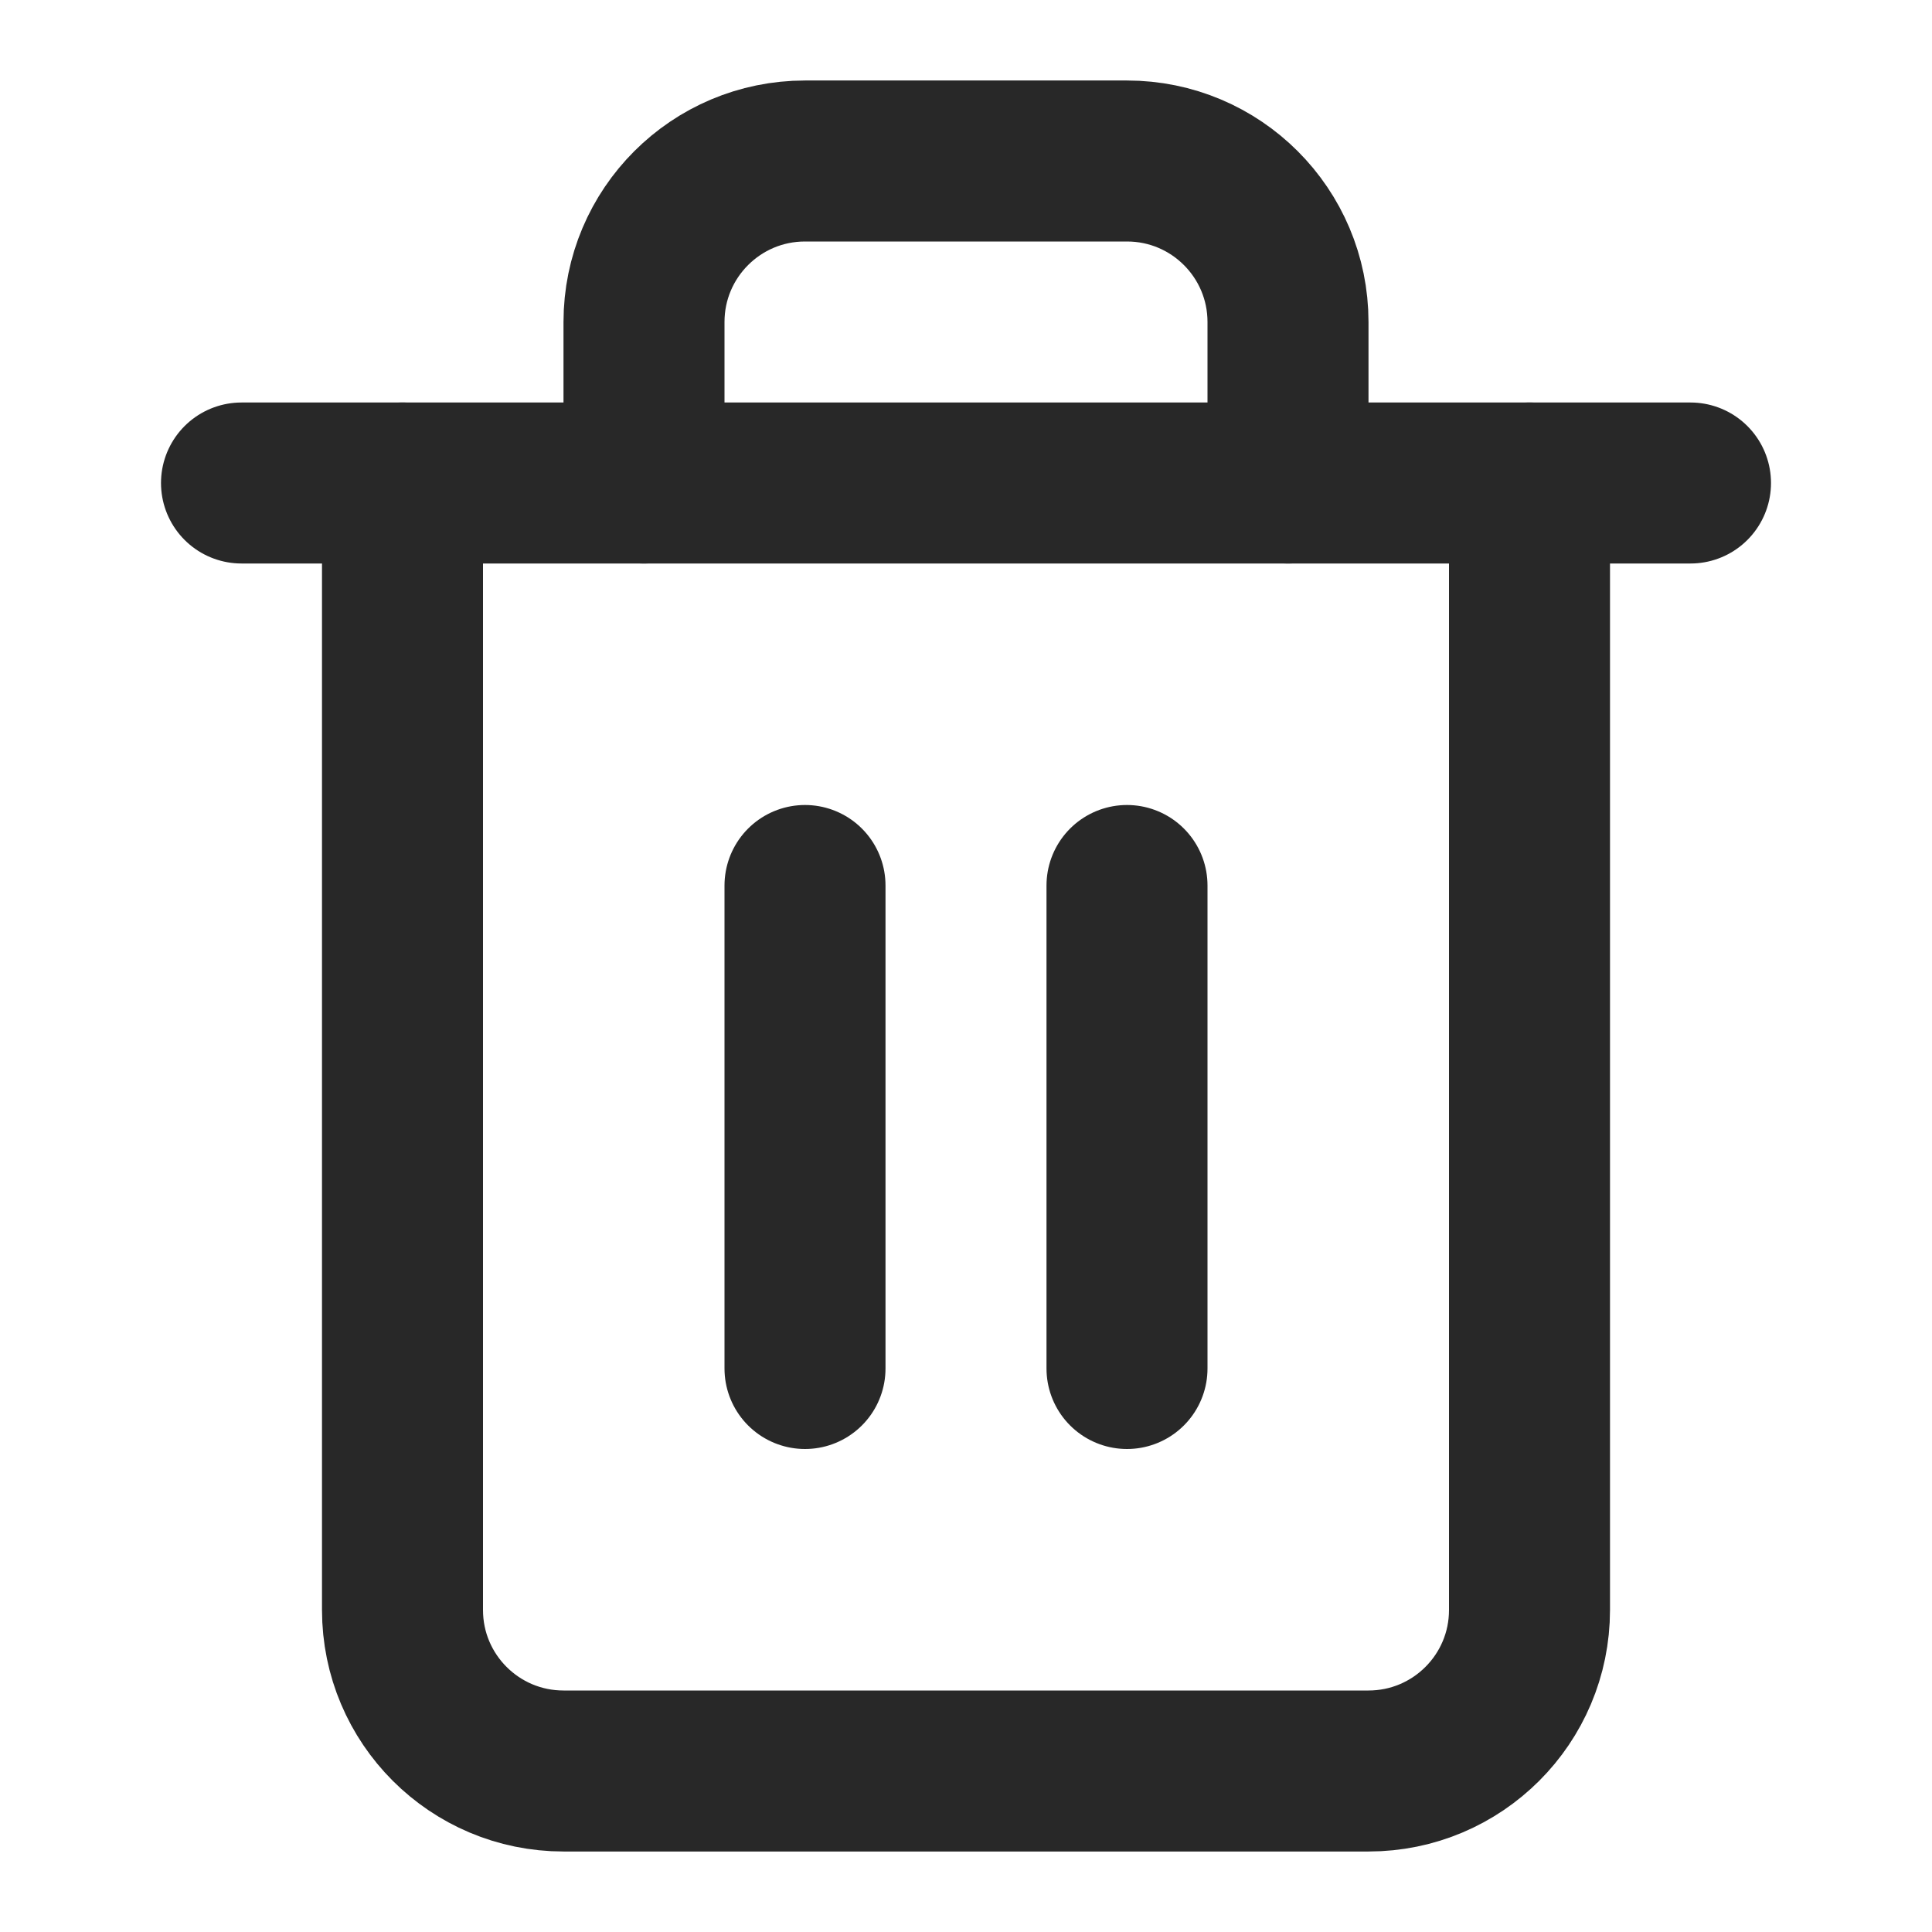
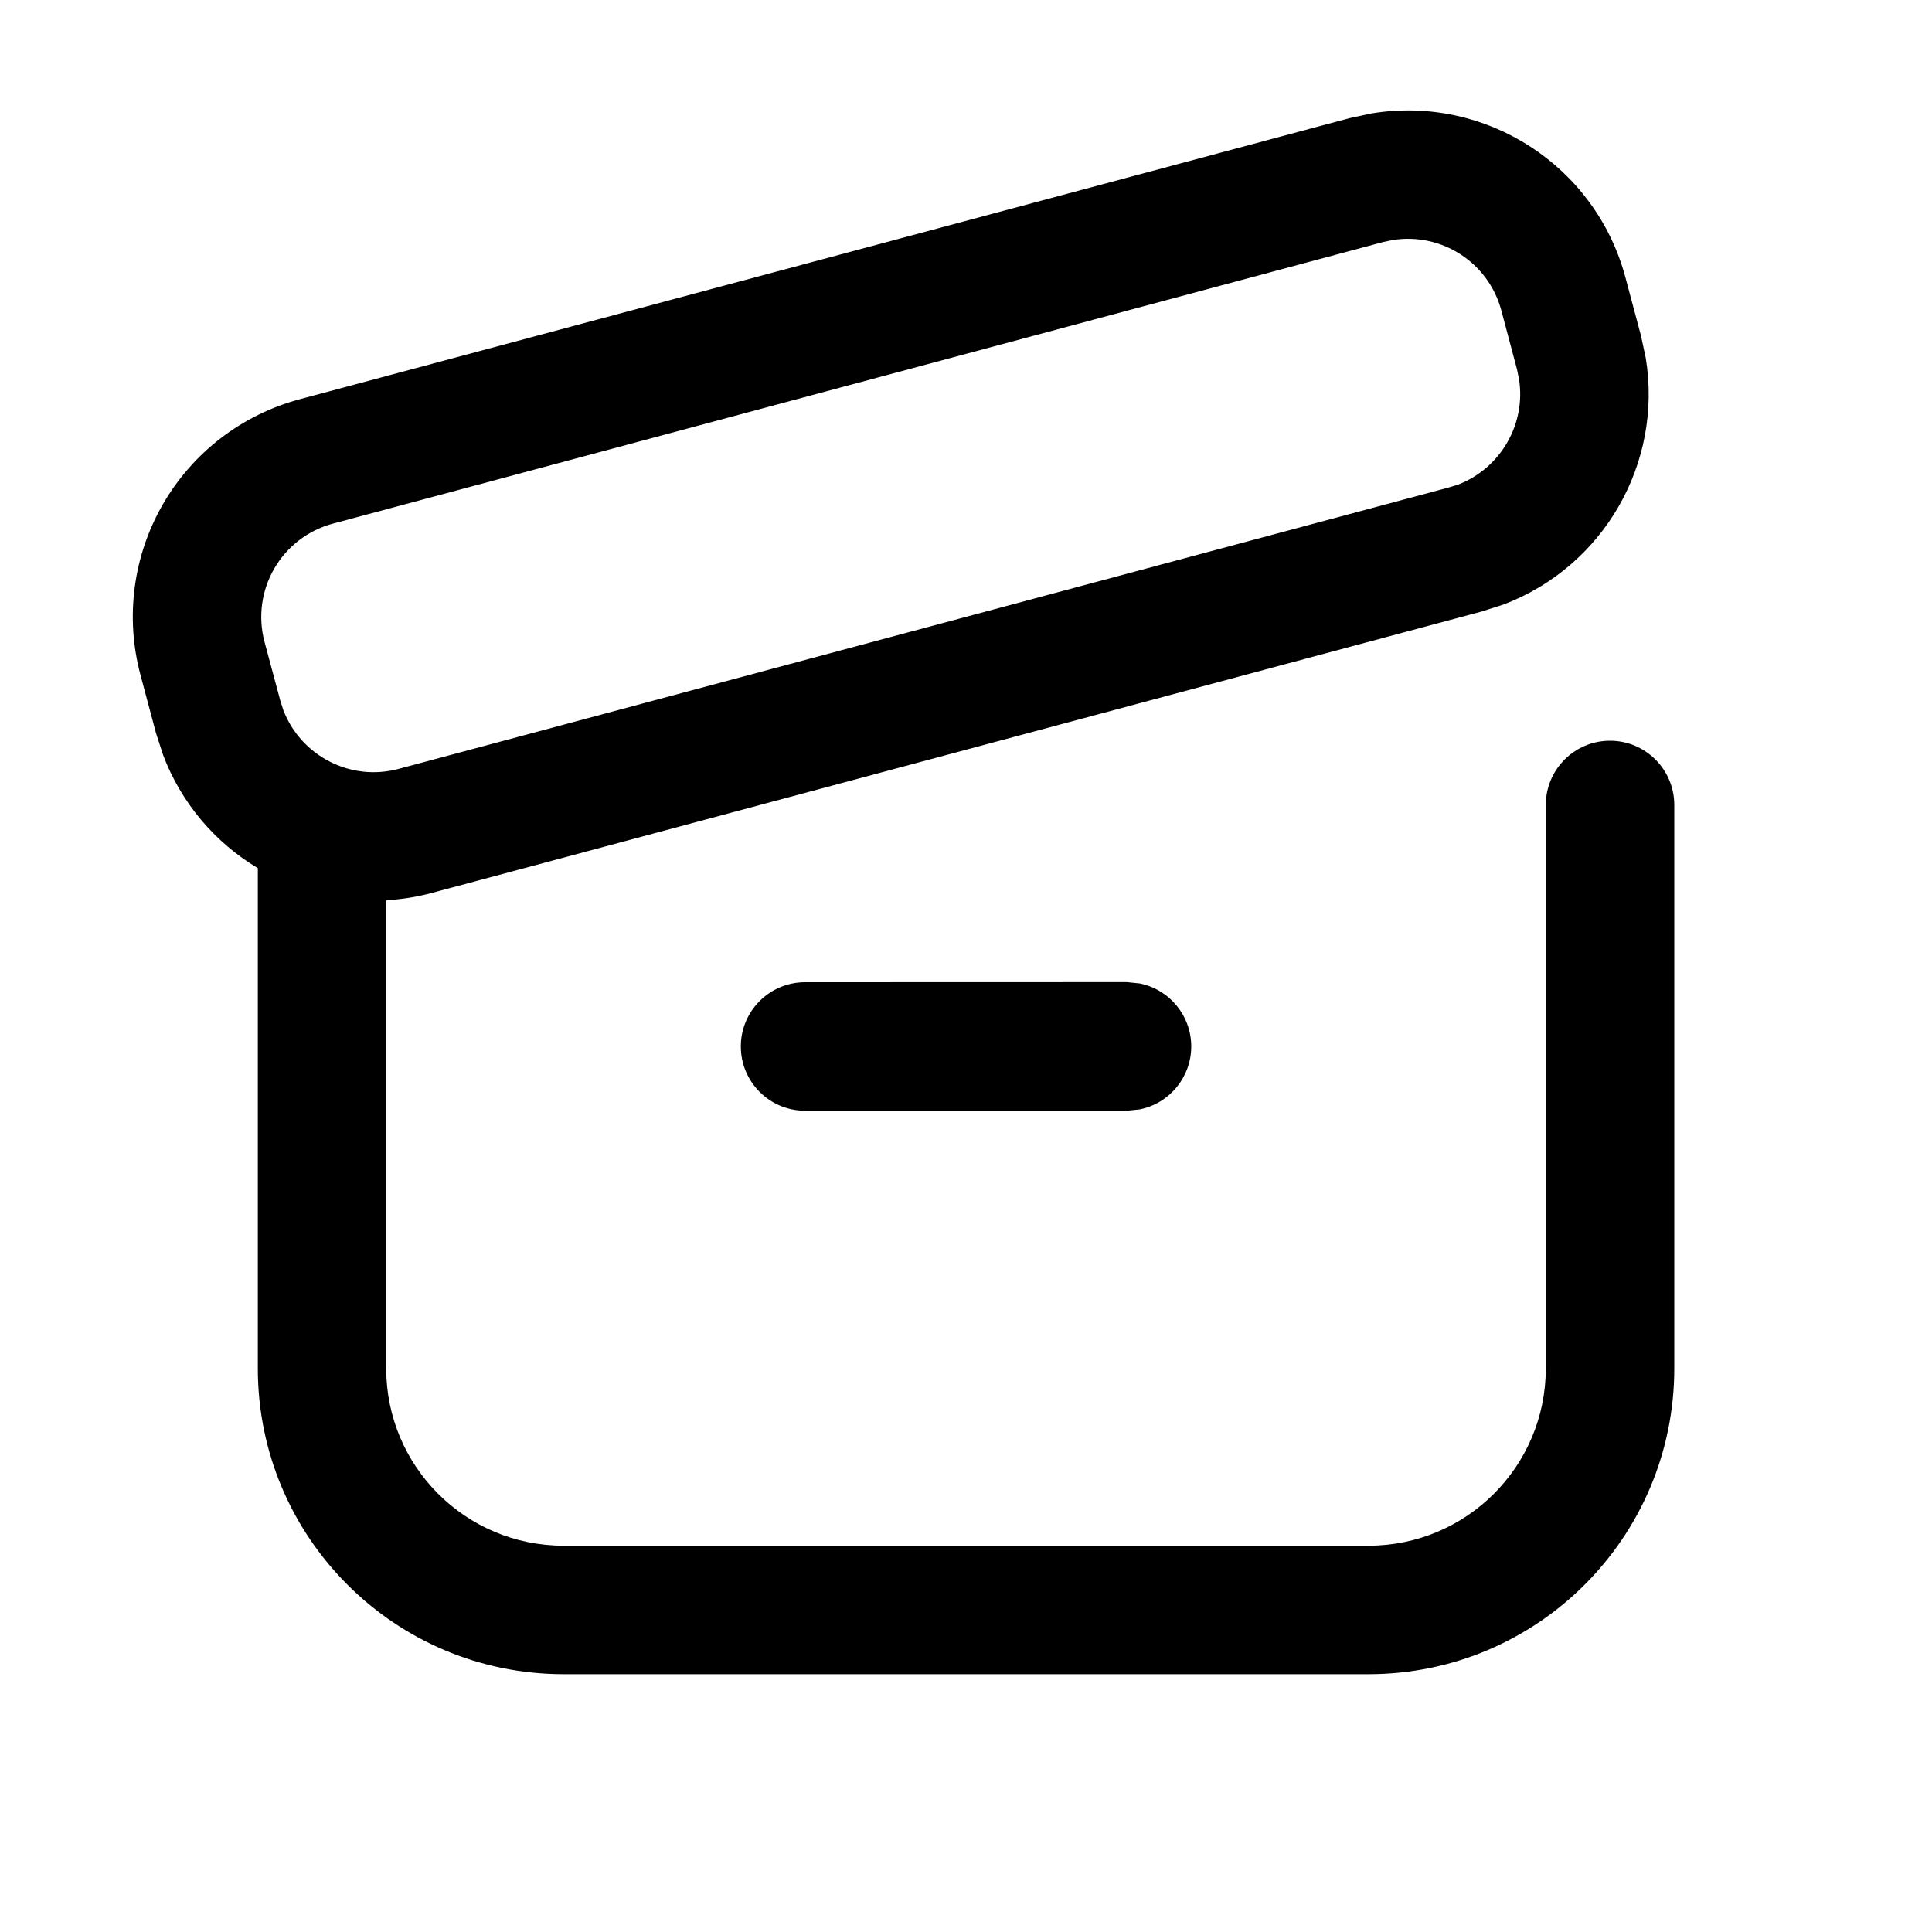
- <svg xmlns="http://www.w3.org/2000/svg" width="24" height="24" viewBox="0 0 24 24" fill="none" stroke="#282828" stroke-width="2" stroke-linecap="round" stroke-linejoin="round" class="lucide lucide-trash2-icon lucide-trash-2">
-   <path d="M10 11v6" />
-   <path d="M14 11v6" />
-   <path d="M19 6v14a2 2 0 0 1-2 2H7a2 2 0 0 1-2-2V6" />
-   <path d="M3 6h18" />
-   <path d="M8 6V4a2 2 0 0 1 2-2h4a2 2 0 0 1 2 2v2" />
+ <svg xmlns="http://www.w3.org/2000/svg" viewBox="0 0 20 20" fill="currentColor">
+   <path d="M2.669 14.167v-5.18A2.32 2.32 0 0 1 1.69 7.82l-.074-.227-.161-.603a2.33 2.33 0 0 1 1.648-2.857l10.867-2.91.234-.05a2.33 2.33 0 0 1 2.622 1.698l.161.603.05.233a2.33 2.33 0 0 1-1.47 2.55l-.228.073L4.473 9.243a2.3 2.3 0 0 1-.475.076v4.847c0 1.014.822 1.835 1.836 1.835h8.333a1.835 1.835 0 0 0 1.835-1.835V8.333a.665.665 0 1 1 1.33 0v5.833a3.165 3.165 0 0 1-3.165 3.165H5.834a3.165 3.165 0 0 1-3.165-3.165m8.998-3.999.133.014a.665.665 0 0 1 0 1.303l-.133.014H8.334a.665.665 0 0 1 0-1.33zm3.875-6.952a1 1 0 0 0-1.126-.73l-.1.021L3.448 5.42a1 1 0 0 0-.709 1.227l.162.603.031.098c.18.475.695.746 1.196.611l10.867-2.912.098-.03c.442-.17.707-.629.631-1.097l-.021-.1z" />
</svg>
